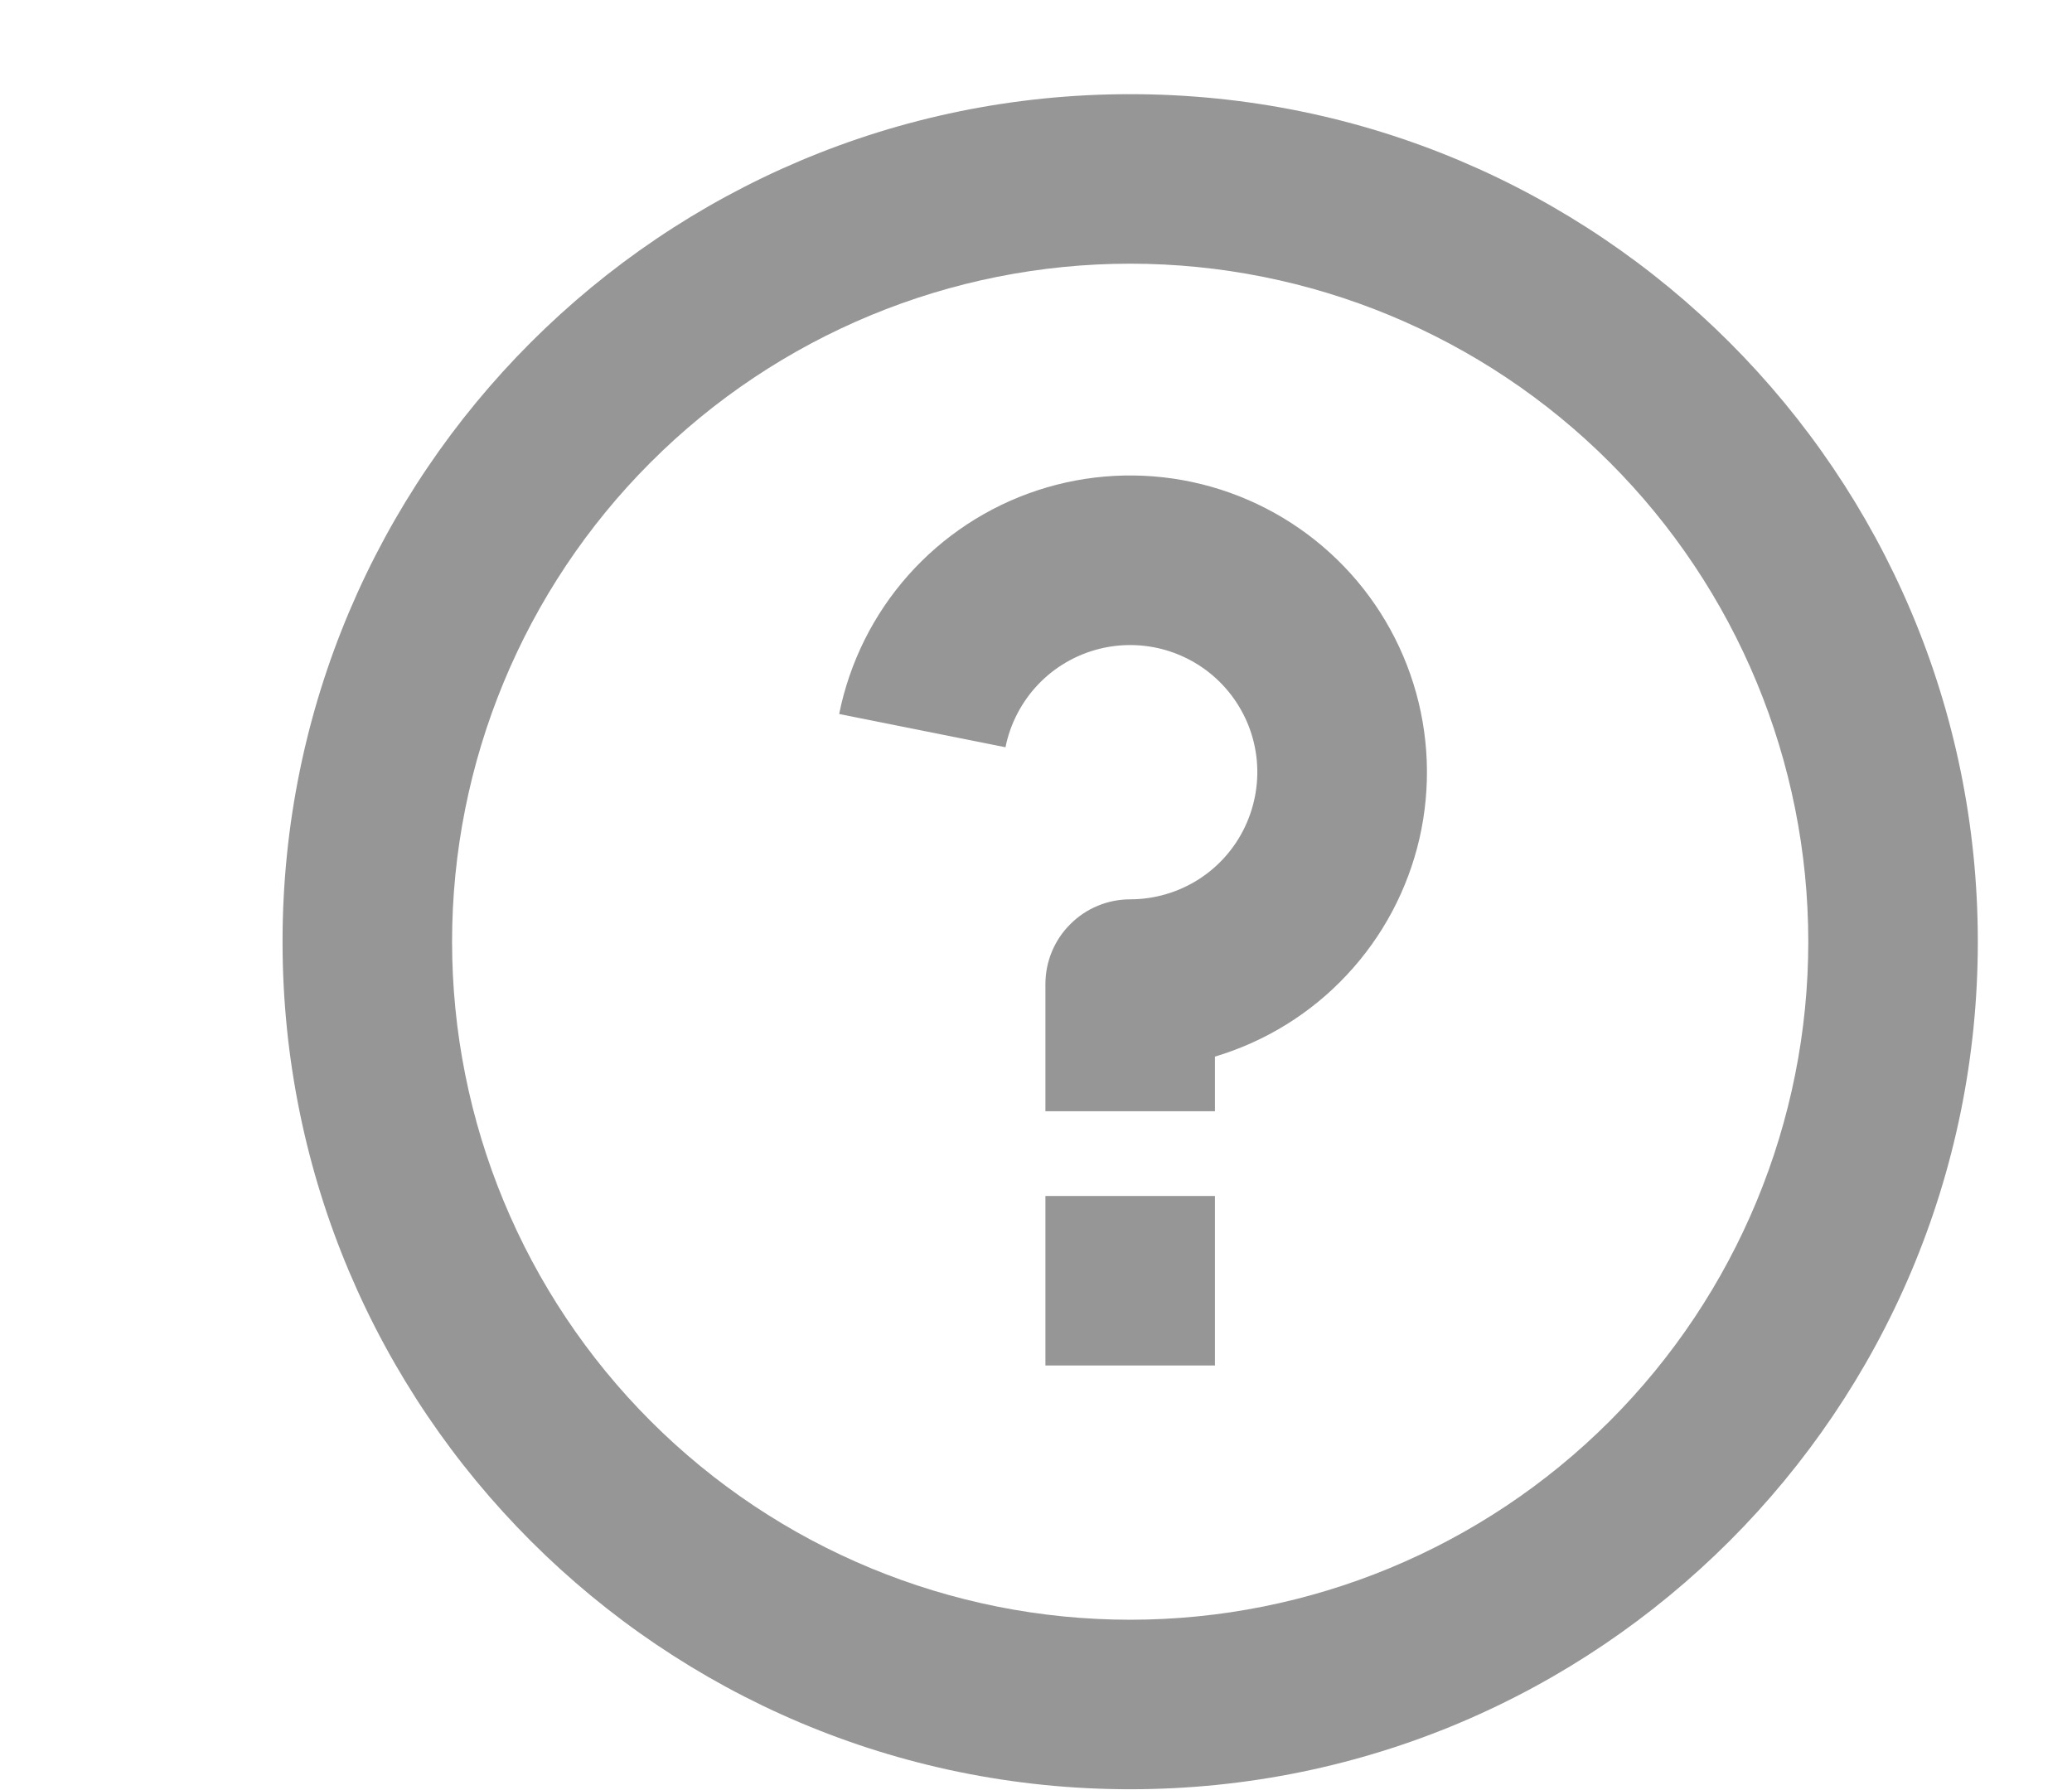
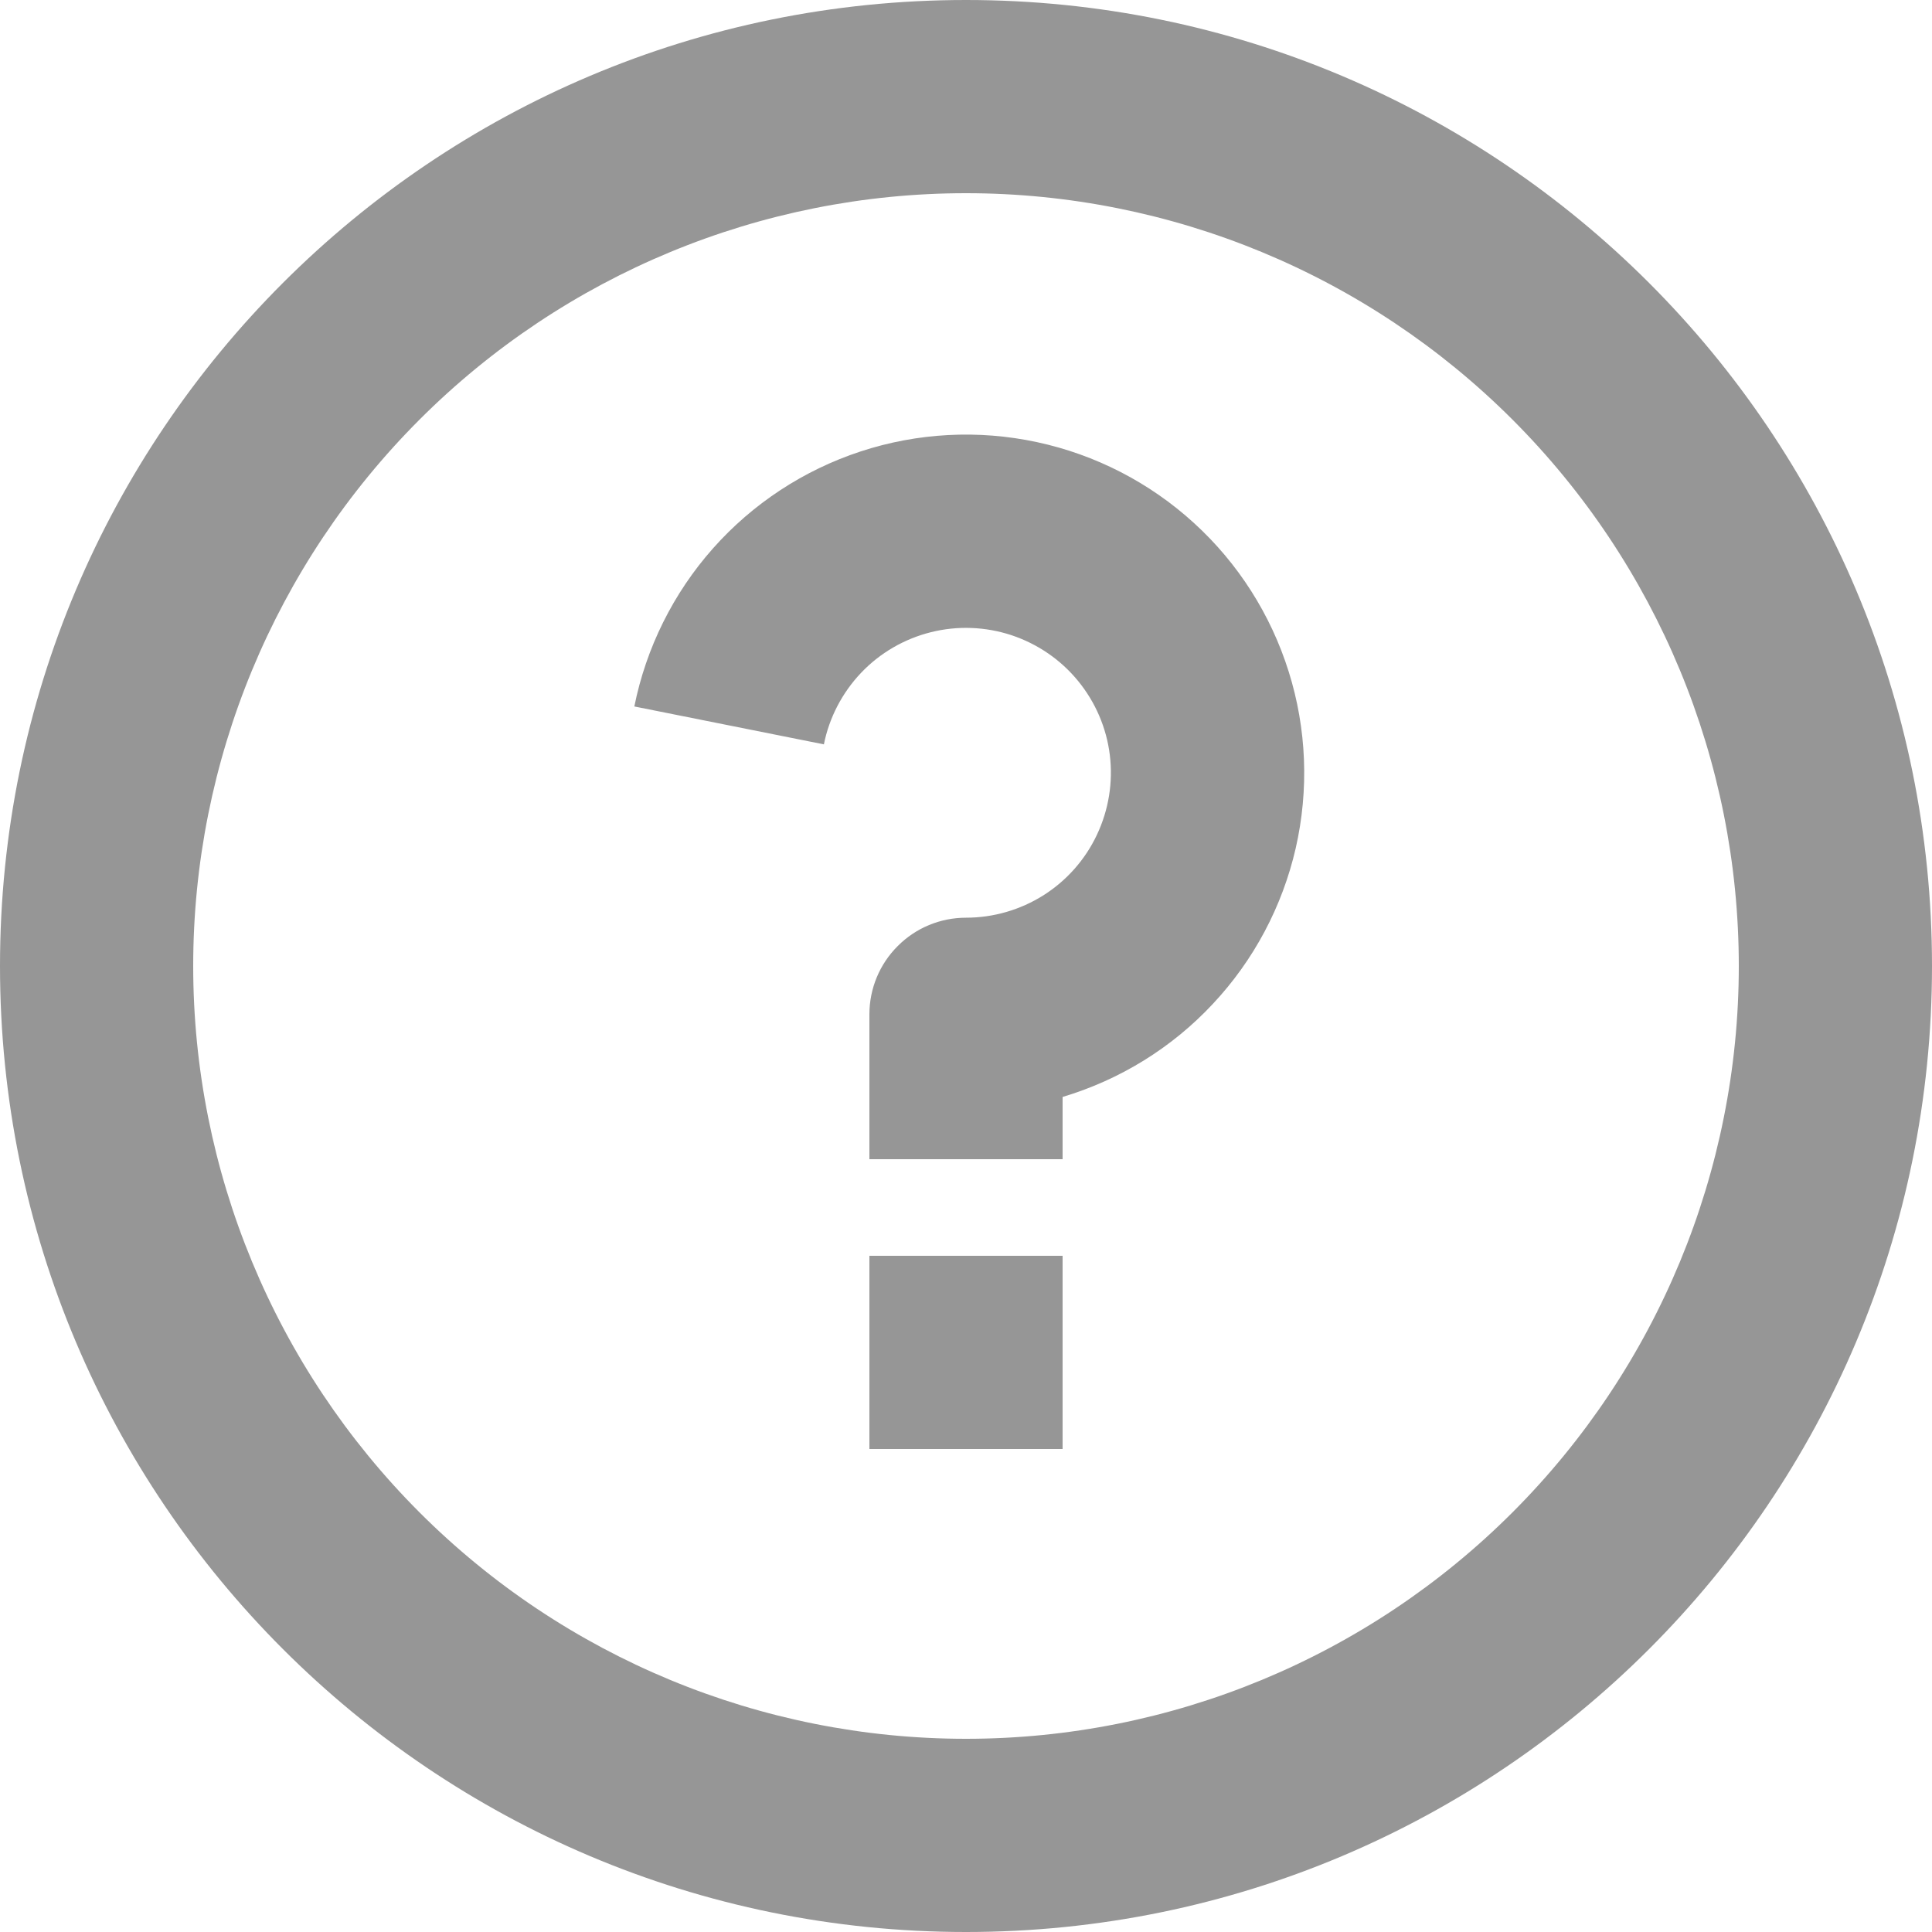
- <svg xmlns="http://www.w3.org/2000/svg" width="22" height="19" viewBox="0 0 22 19" fill="none">
+ <svg xmlns="http://www.w3.org/2000/svg" width="18" height="18" viewBox="3 1 18 18" fill="none">
  <path d="M12 19C7.029 19 3 14.971 3 10C3 5.029 7.029 1 12 1C16.971 1 21 5.029 21 10C21 14.971 16.971 19 12 19ZM12 17.2C13.91 17.2 15.741 16.441 17.091 15.091C18.441 13.741 19.2 11.91 19.2 10C19.2 8.09 18.441 6.259 17.091 4.909C15.741 3.559 13.91 2.8 12 2.8C10.09 2.8 8.259 3.559 6.909 4.909C5.559 6.259 4.8 8.09 4.8 10C4.8 11.91 5.559 13.741 6.909 15.091C8.259 16.441 10.09 17.2 12 17.2ZM11.1 12.7H12.9V14.5H11.1V12.7ZM12.9 11.22V11.8H11.1V10.45C11.1 10.211 11.195 9.982 11.364 9.814C11.532 9.645 11.761 9.55 12 9.55C12.256 9.55 12.506 9.477 12.722 9.341C12.938 9.204 13.111 9.009 13.22 8.777C13.329 8.546 13.371 8.289 13.34 8.035C13.309 7.781 13.206 7.542 13.044 7.344C12.882 7.146 12.667 6.999 12.424 6.918C12.181 6.838 11.921 6.828 11.673 6.89C11.425 6.952 11.199 7.083 11.023 7.268C10.847 7.453 10.726 7.685 10.676 7.935L8.91 7.582C9.02 7.035 9.273 6.526 9.643 6.109C10.013 5.692 10.488 5.38 11.018 5.206C11.548 5.032 12.115 5.002 12.66 5.119C13.206 5.236 13.711 5.496 14.123 5.872C14.535 6.247 14.84 6.726 15.007 7.259C15.174 7.791 15.196 8.358 15.072 8.902C14.947 9.446 14.681 9.947 14.299 10.354C13.918 10.762 13.435 11.06 12.9 11.22Z" fill="#969696" />
</svg>
